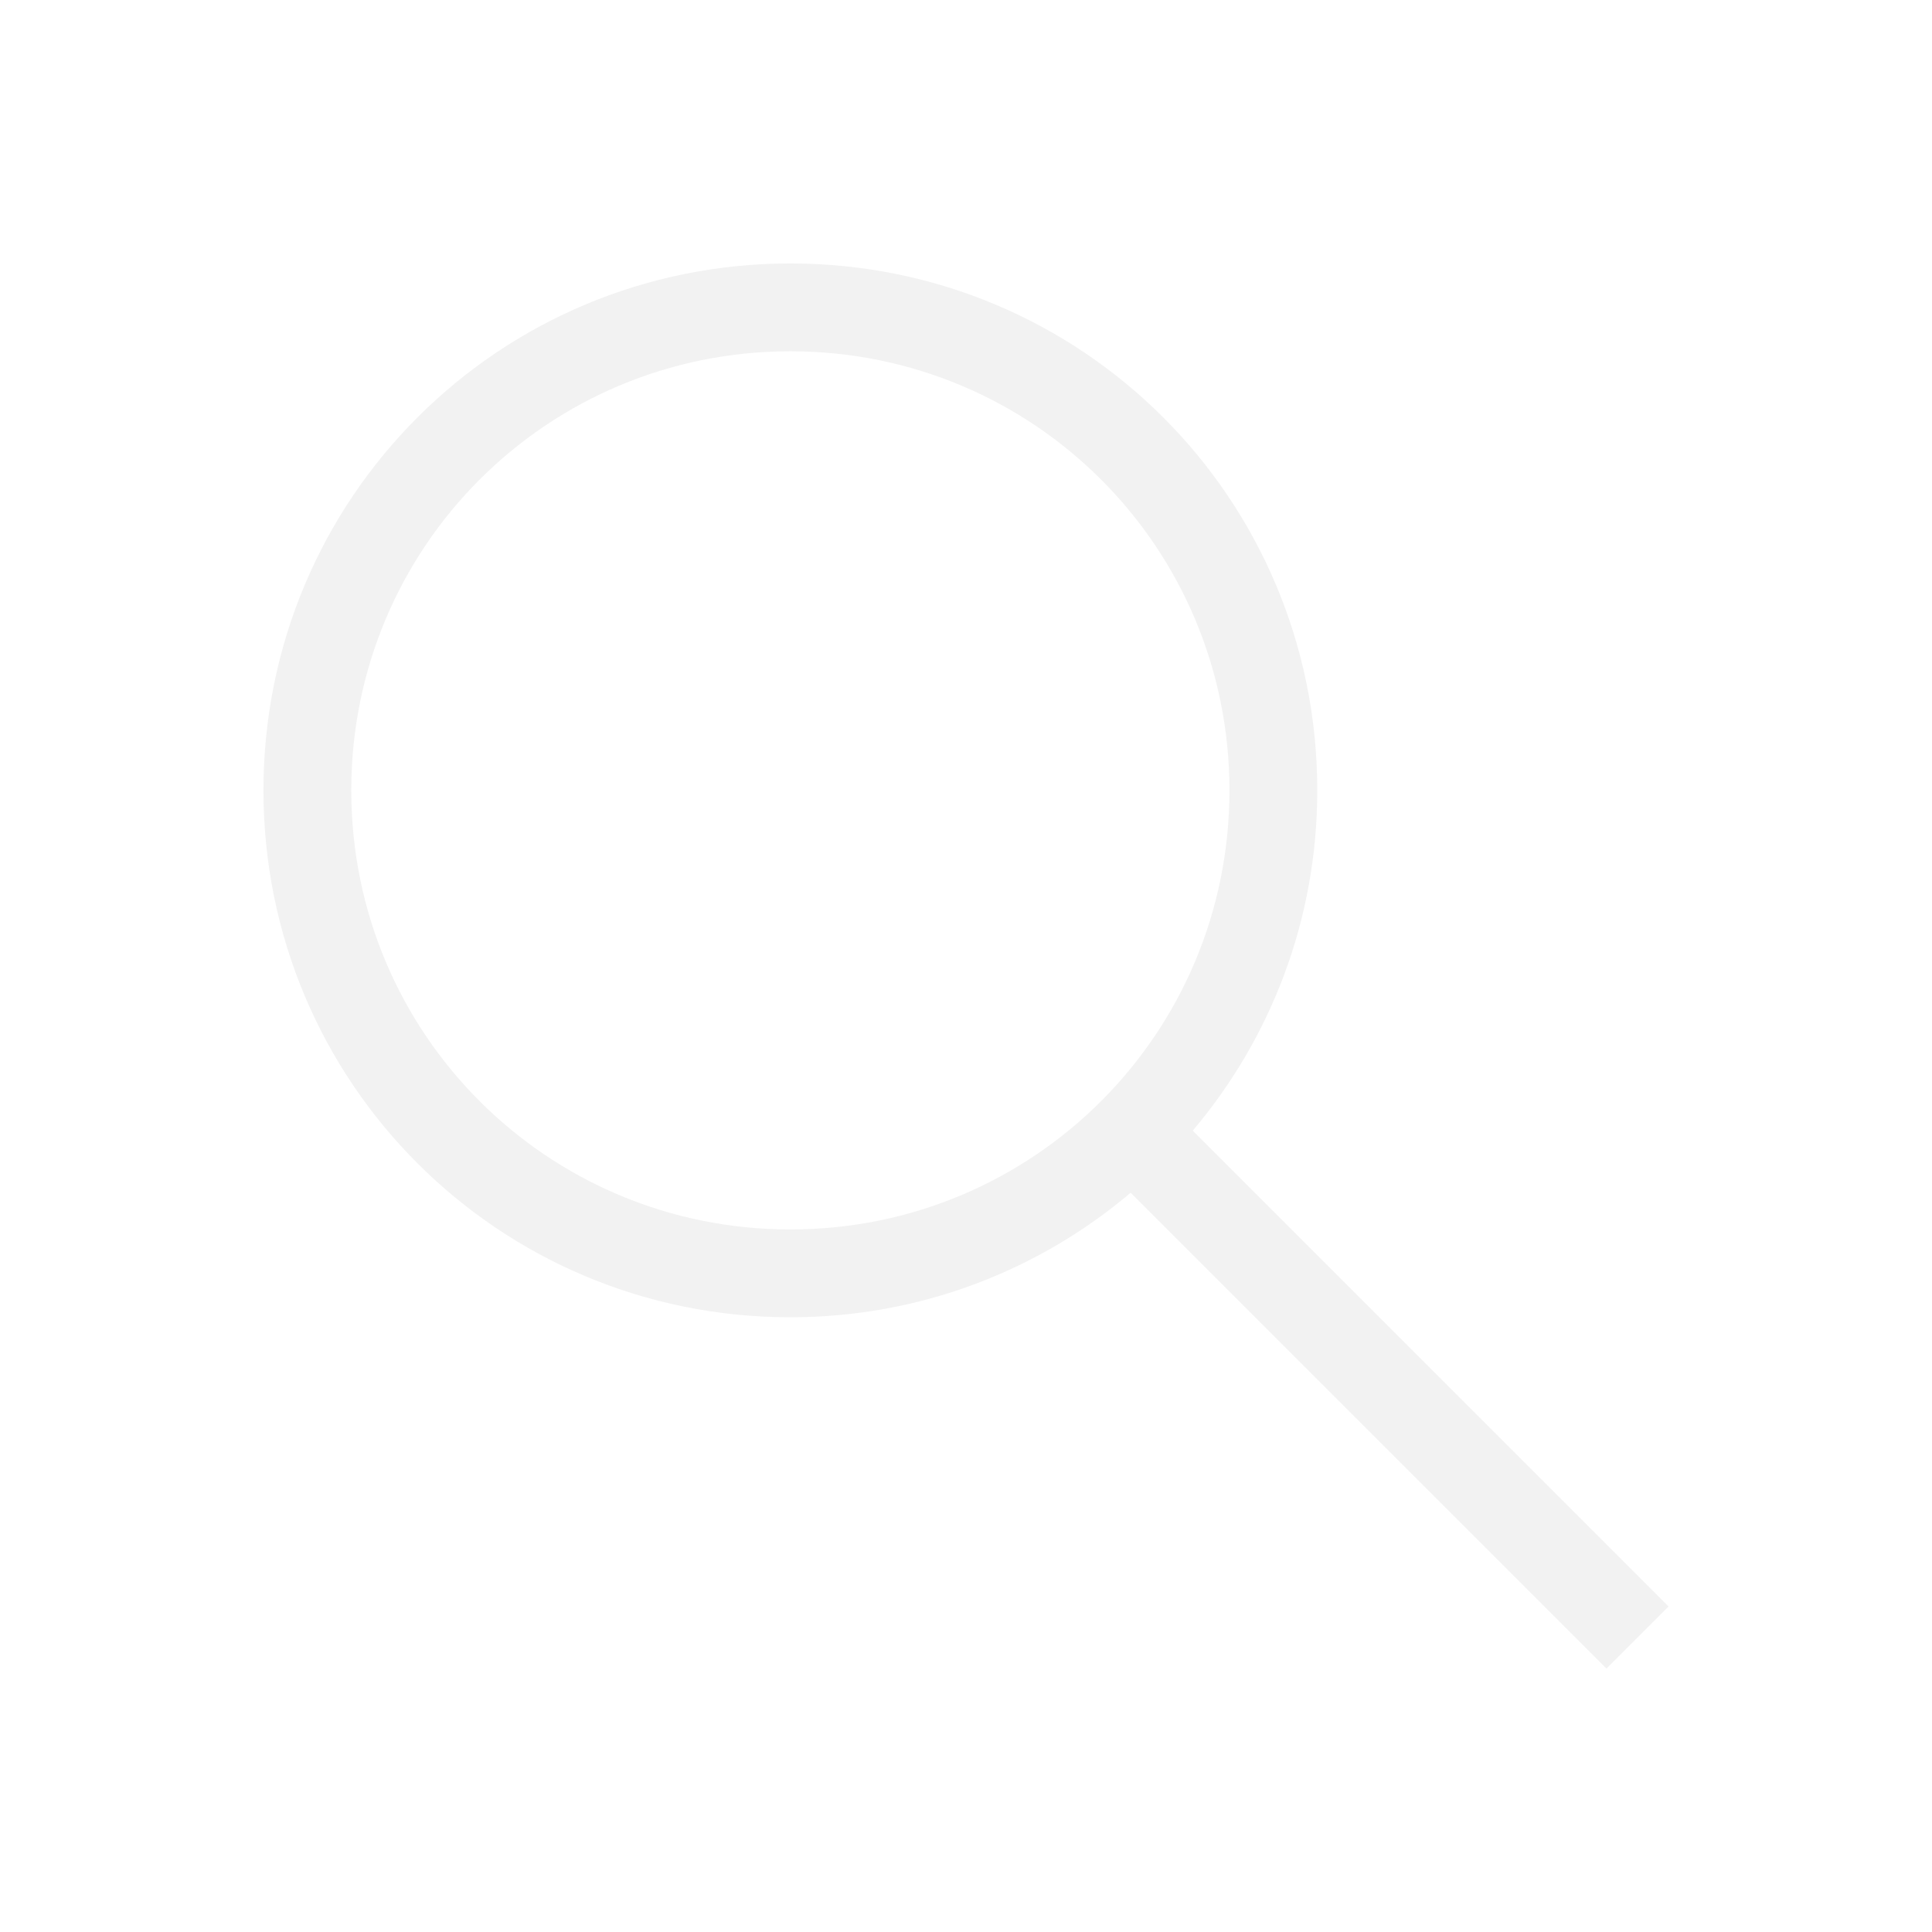
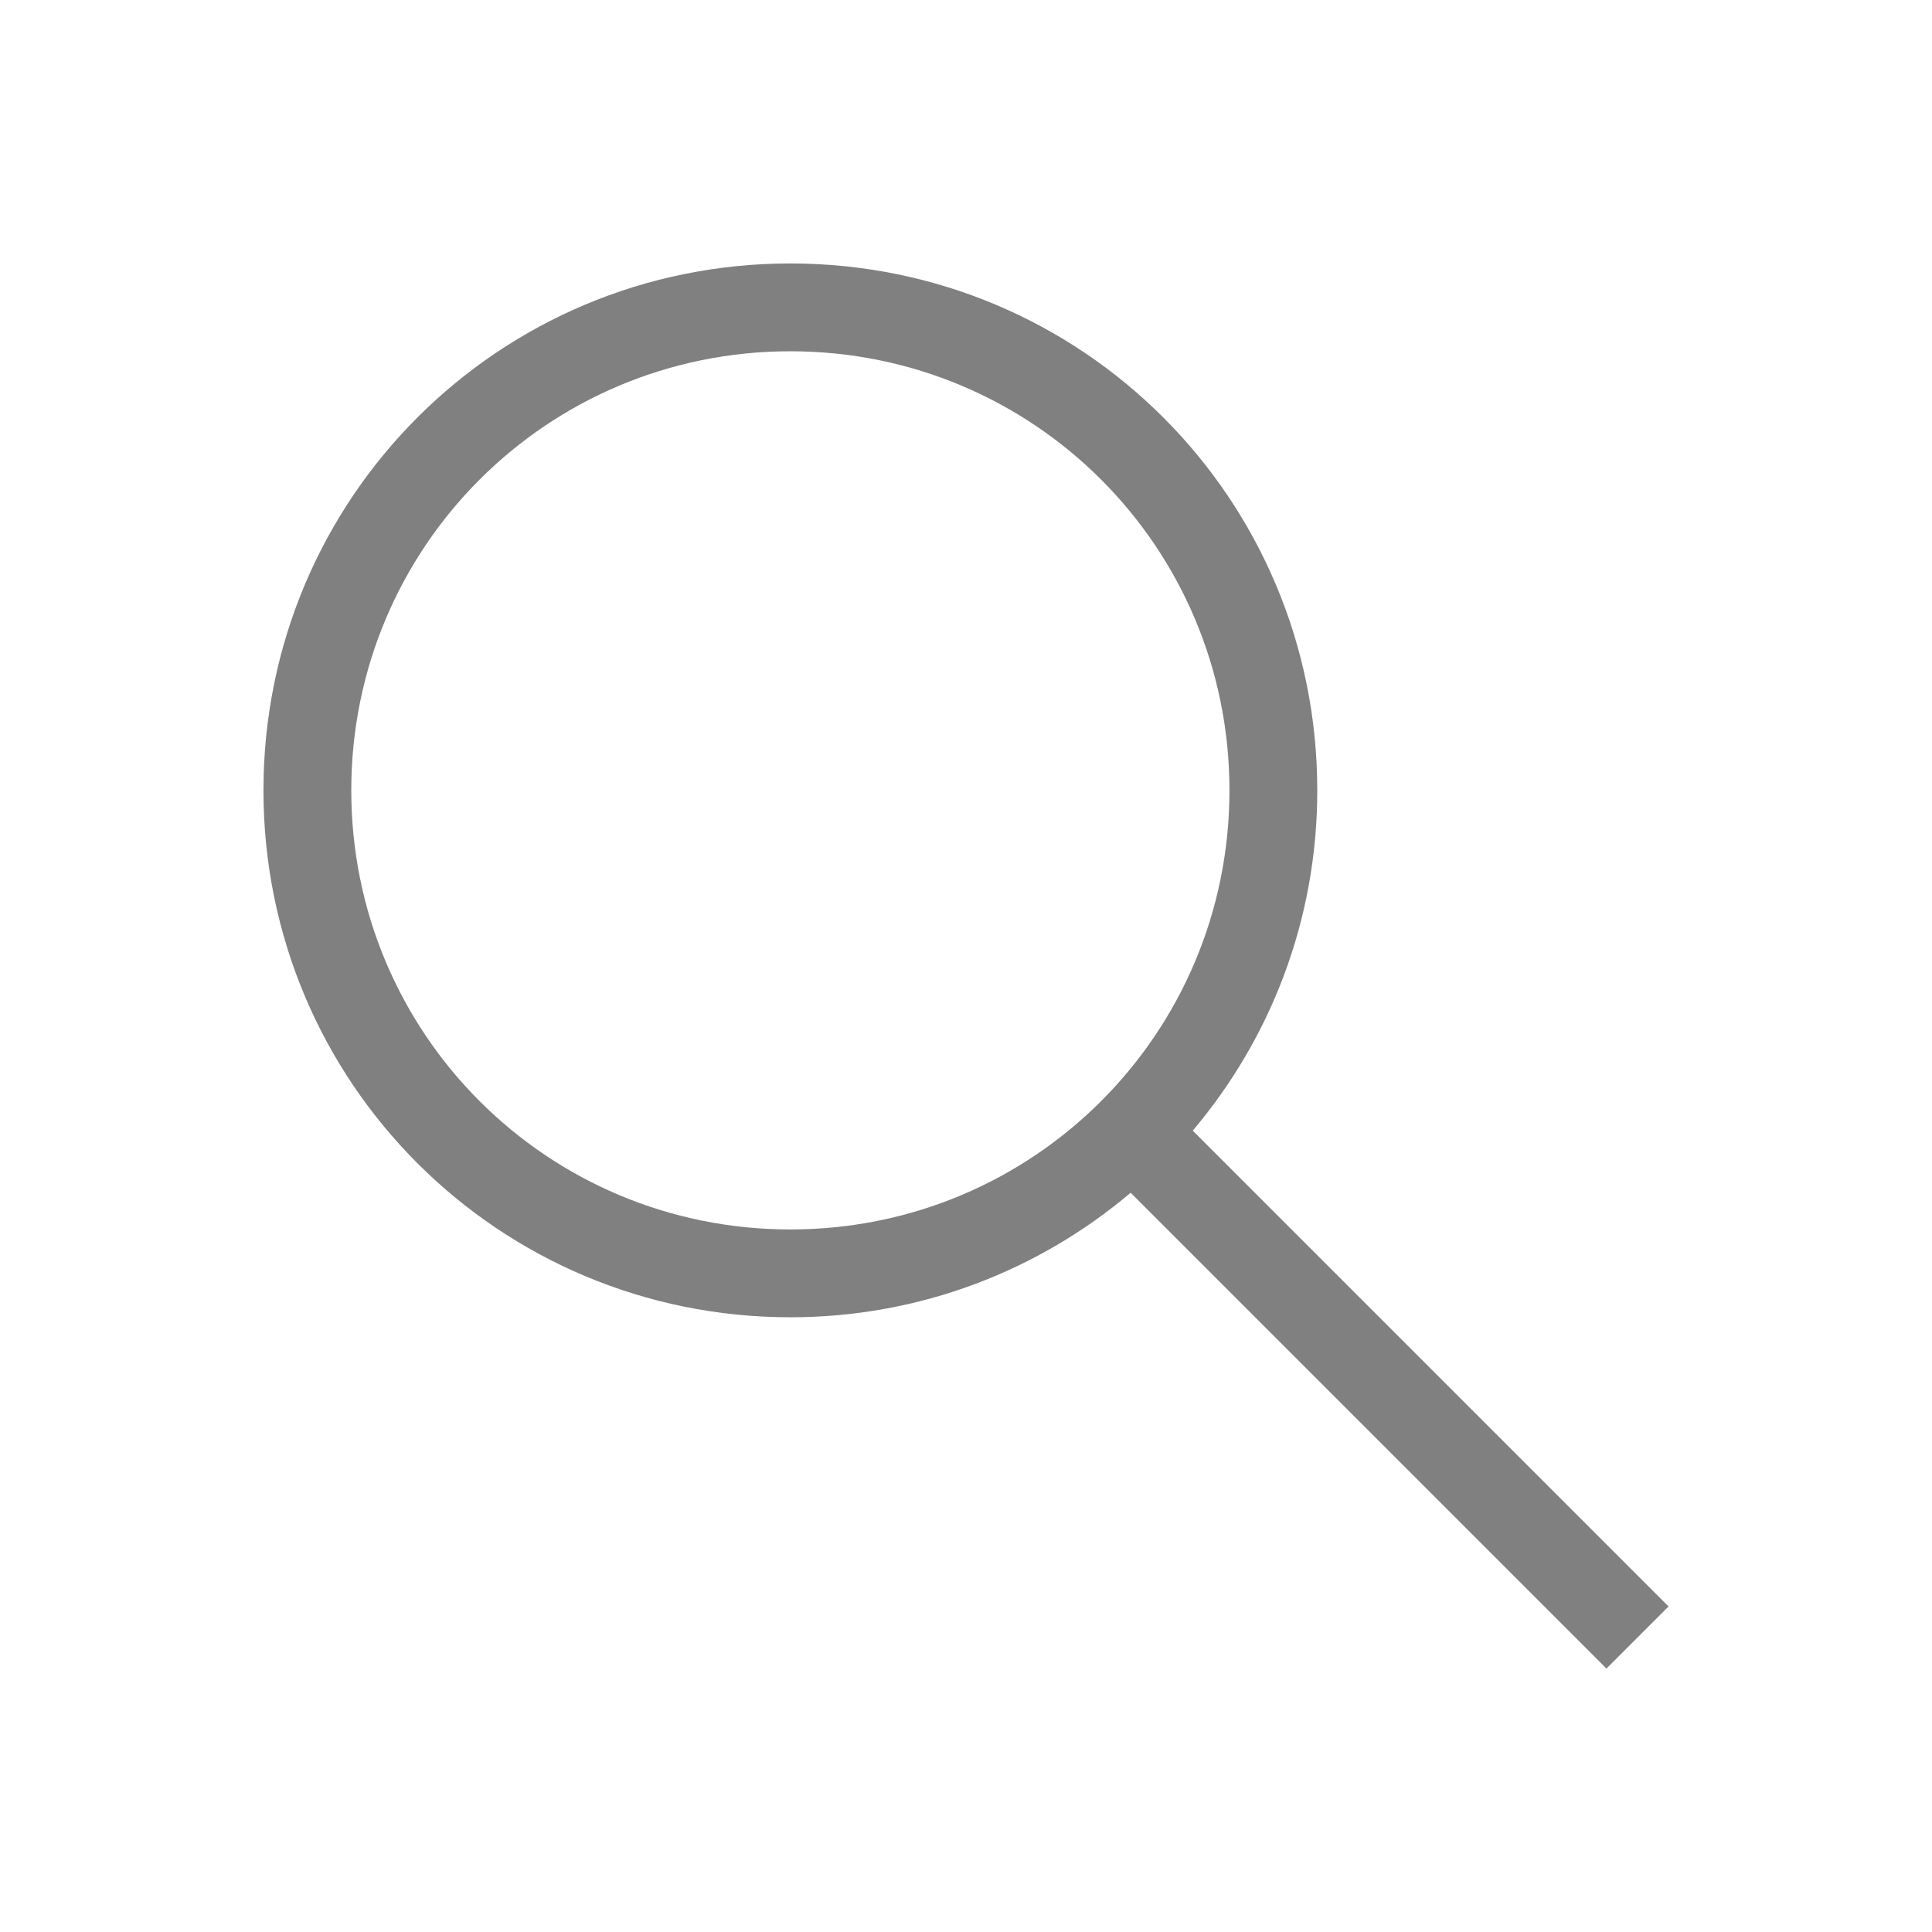
<svg xmlns="http://www.w3.org/2000/svg" viewBox="0 0 22 22">
  <defs id="defs3051">
    <style type="text/css" id="current-color-scheme">
      .ColorScheme-Text {
-         color:#f2f2f2;
+         color:#808080;
      }
      </style>
  </defs>
  <path style="fill:currentColor;fill-opacity:1;stroke:none" d="M 9 3 C 5.676 3 3 5.676 3 9 C 3 12.324 5.676 15 9 15 C 10.481 15 11.831 14.465 12.875 13.582 L 18.293 19 L 19 18.293 L 13.582 12.875 C 14.465 11.831 15 10.481 15 9 C 15 5.676 12.324 3 9 3 z M 9 4 C 11.77 4 14 6.23 14 9 C 14 11.77 11.77 14 9 14 C 6.23 14 4 11.77 4 9 C 4 6.23 6.23 4 9 4 z " class="ColorScheme-Text" />
</svg>
